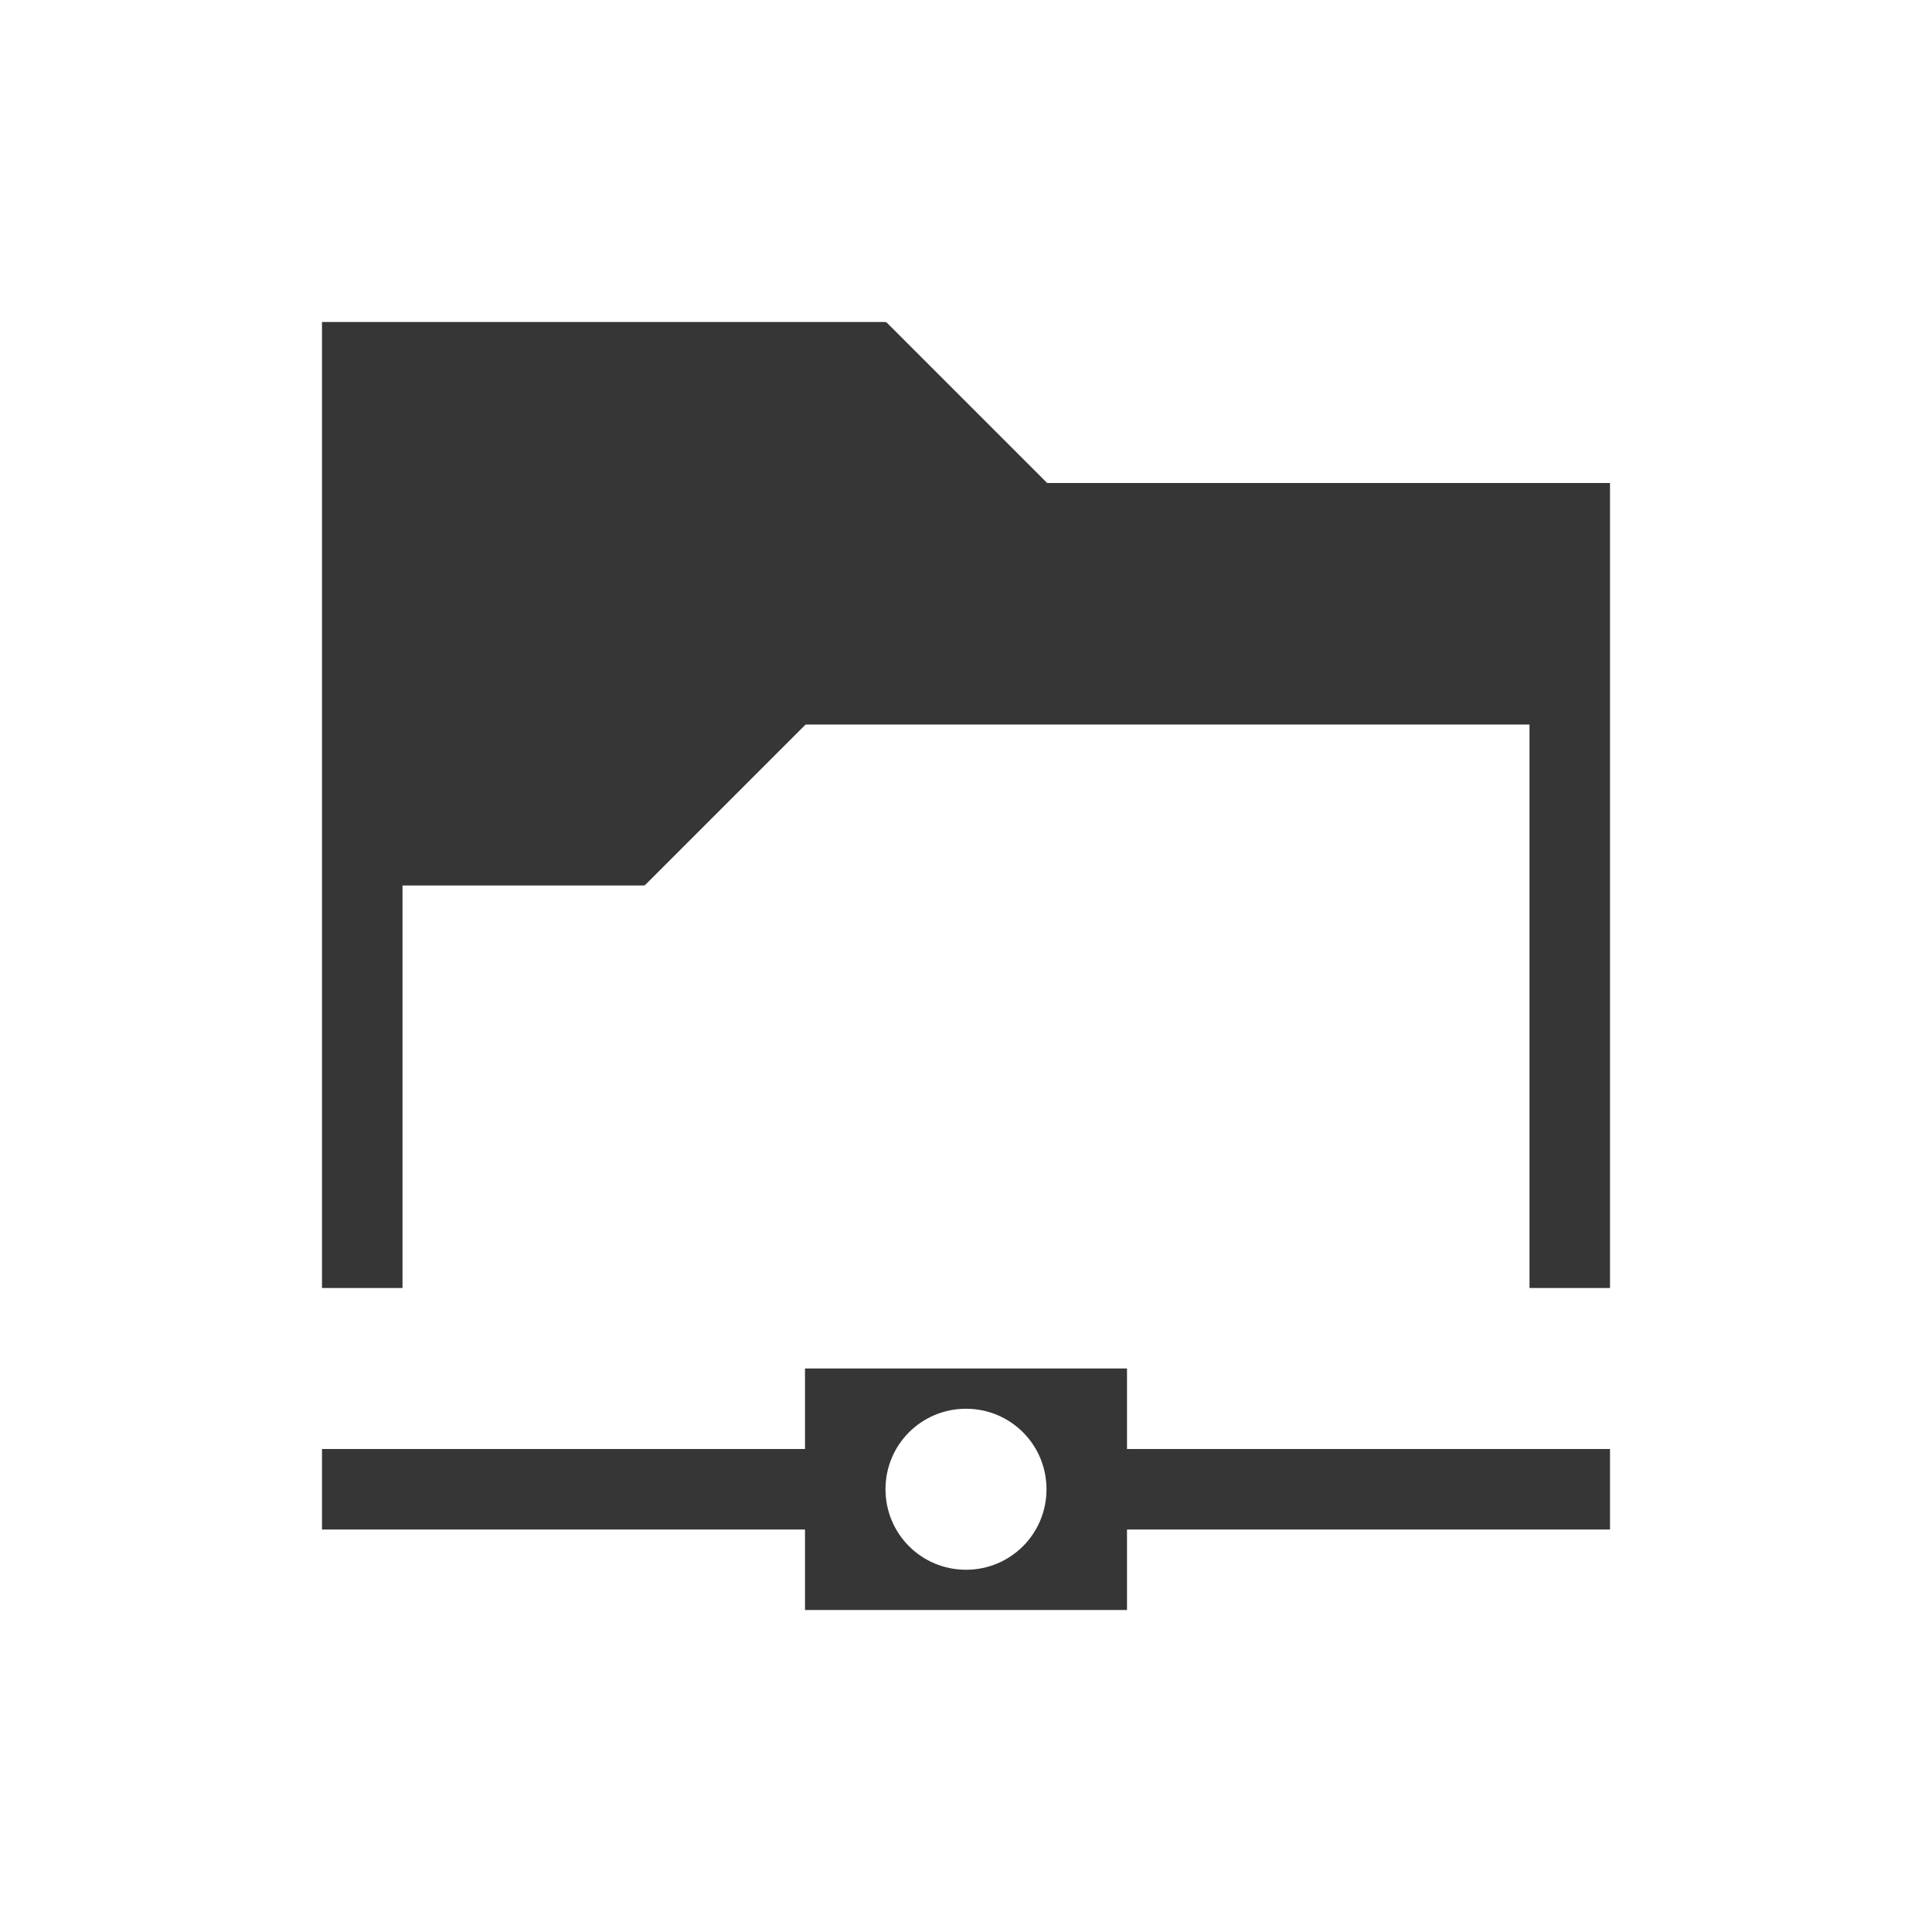
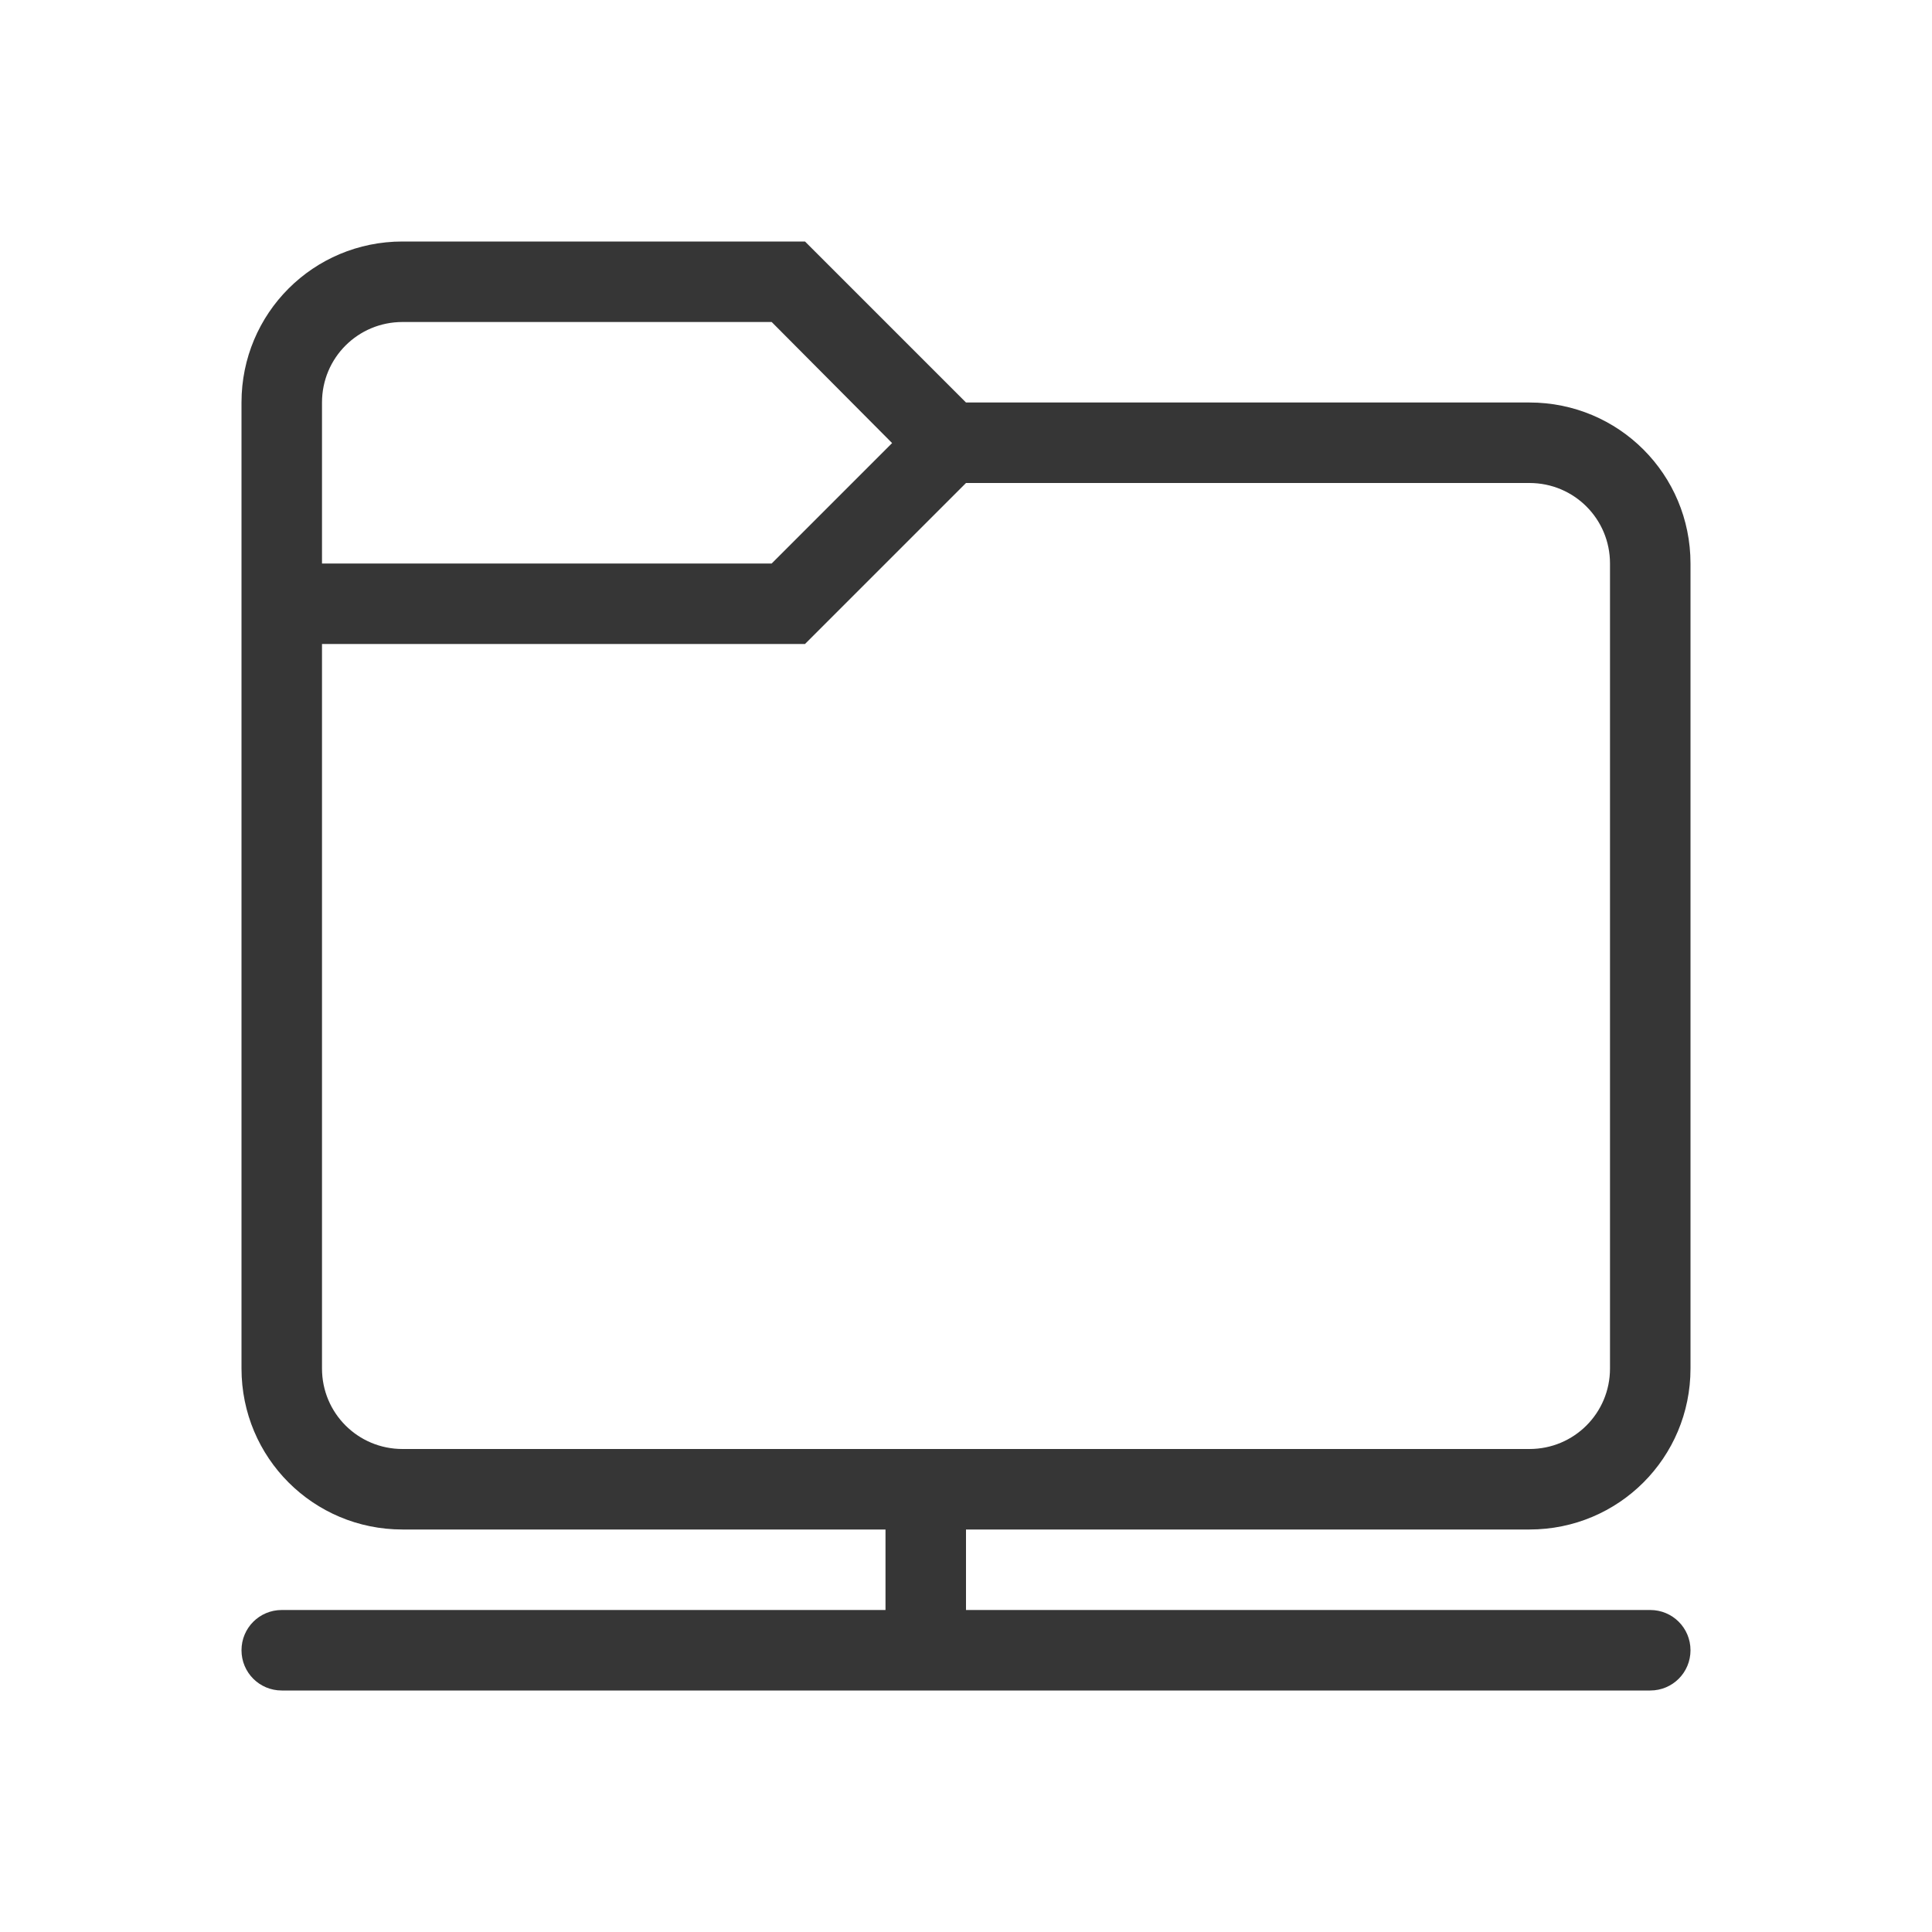
- <svg xmlns="http://www.w3.org/2000/svg" viewBox="0 0 24 24">
-   <defs id="defs3051">
-     <style type="text/css" id="current-color-scheme">
-       .ColorScheme-Text {
-         color:#363636;
-       }
+ <svg xmlns="http://www.w3.org/2000/svg" width="24" height="24" viewBox="0 0 24 24" version="1.1" id="svg5">
+   <defs id="defs2">
+     <style id="current-color-scheme" type="text/css">
+          .ColorScheme-Text {
+          color:#363636;}
      </style>
  </defs>
-   <path style="fill:currentColor;fill-opacity:1;stroke:none" d="m3 3v1 11h1v-5h3v-.008l.008.008 2-2h8.992v7h1v-10h-6.992l-2-2-.008.008v-.008h-6-1m6 13v1h-6v1h6v1h4v-1h6v-1h-6v-1h-4m2 .5c.554 0 1 .446 1 1 0 .554-.446 1-1 1-.554 0-1-.446-1-1 0-.554.446-1 1-1" class="ColorScheme-Text" transform="translate(1,1)" />
+   <path id="path347" style="fill:currentColor;stroke-width:1.5;stroke-linecap:round;stroke-linejoin:round;paint-order:stroke fill markers" class="ColorScheme-Text" d="M 5,3 C 3.892,3 3,3.892 3,5 v 12 c 0,1.108 0.892,2 2,2 h 6 v 1 H 3.5 C 3.223,20 3,20.223 3,20.5 3,20.777 3.223,21 3.5,21 h 17 C 20.777,21 21,20.777 21,20.5 21,20.223 20.777,20 20.5,20 H 12 v -1 h 7 c 1.108,0 2,-0.892 2,-2 V 7 C 21,5.892 20.108,5 19,5 H 12 L 10,3 Z M 5,4 H 9.586 L 11.082,5.504 9.586,7 H 4 V 5 C 4,4.446 4.446,4 5,4 Z m 7,2 h 7 c 0.554,0 1,0.446 1,1 v 10 c 0,0.554 -0.446,1 -1,1 H 5 C 4.446,18 4,17.554 4,17 V 8 h 6 z" />
</svg>
